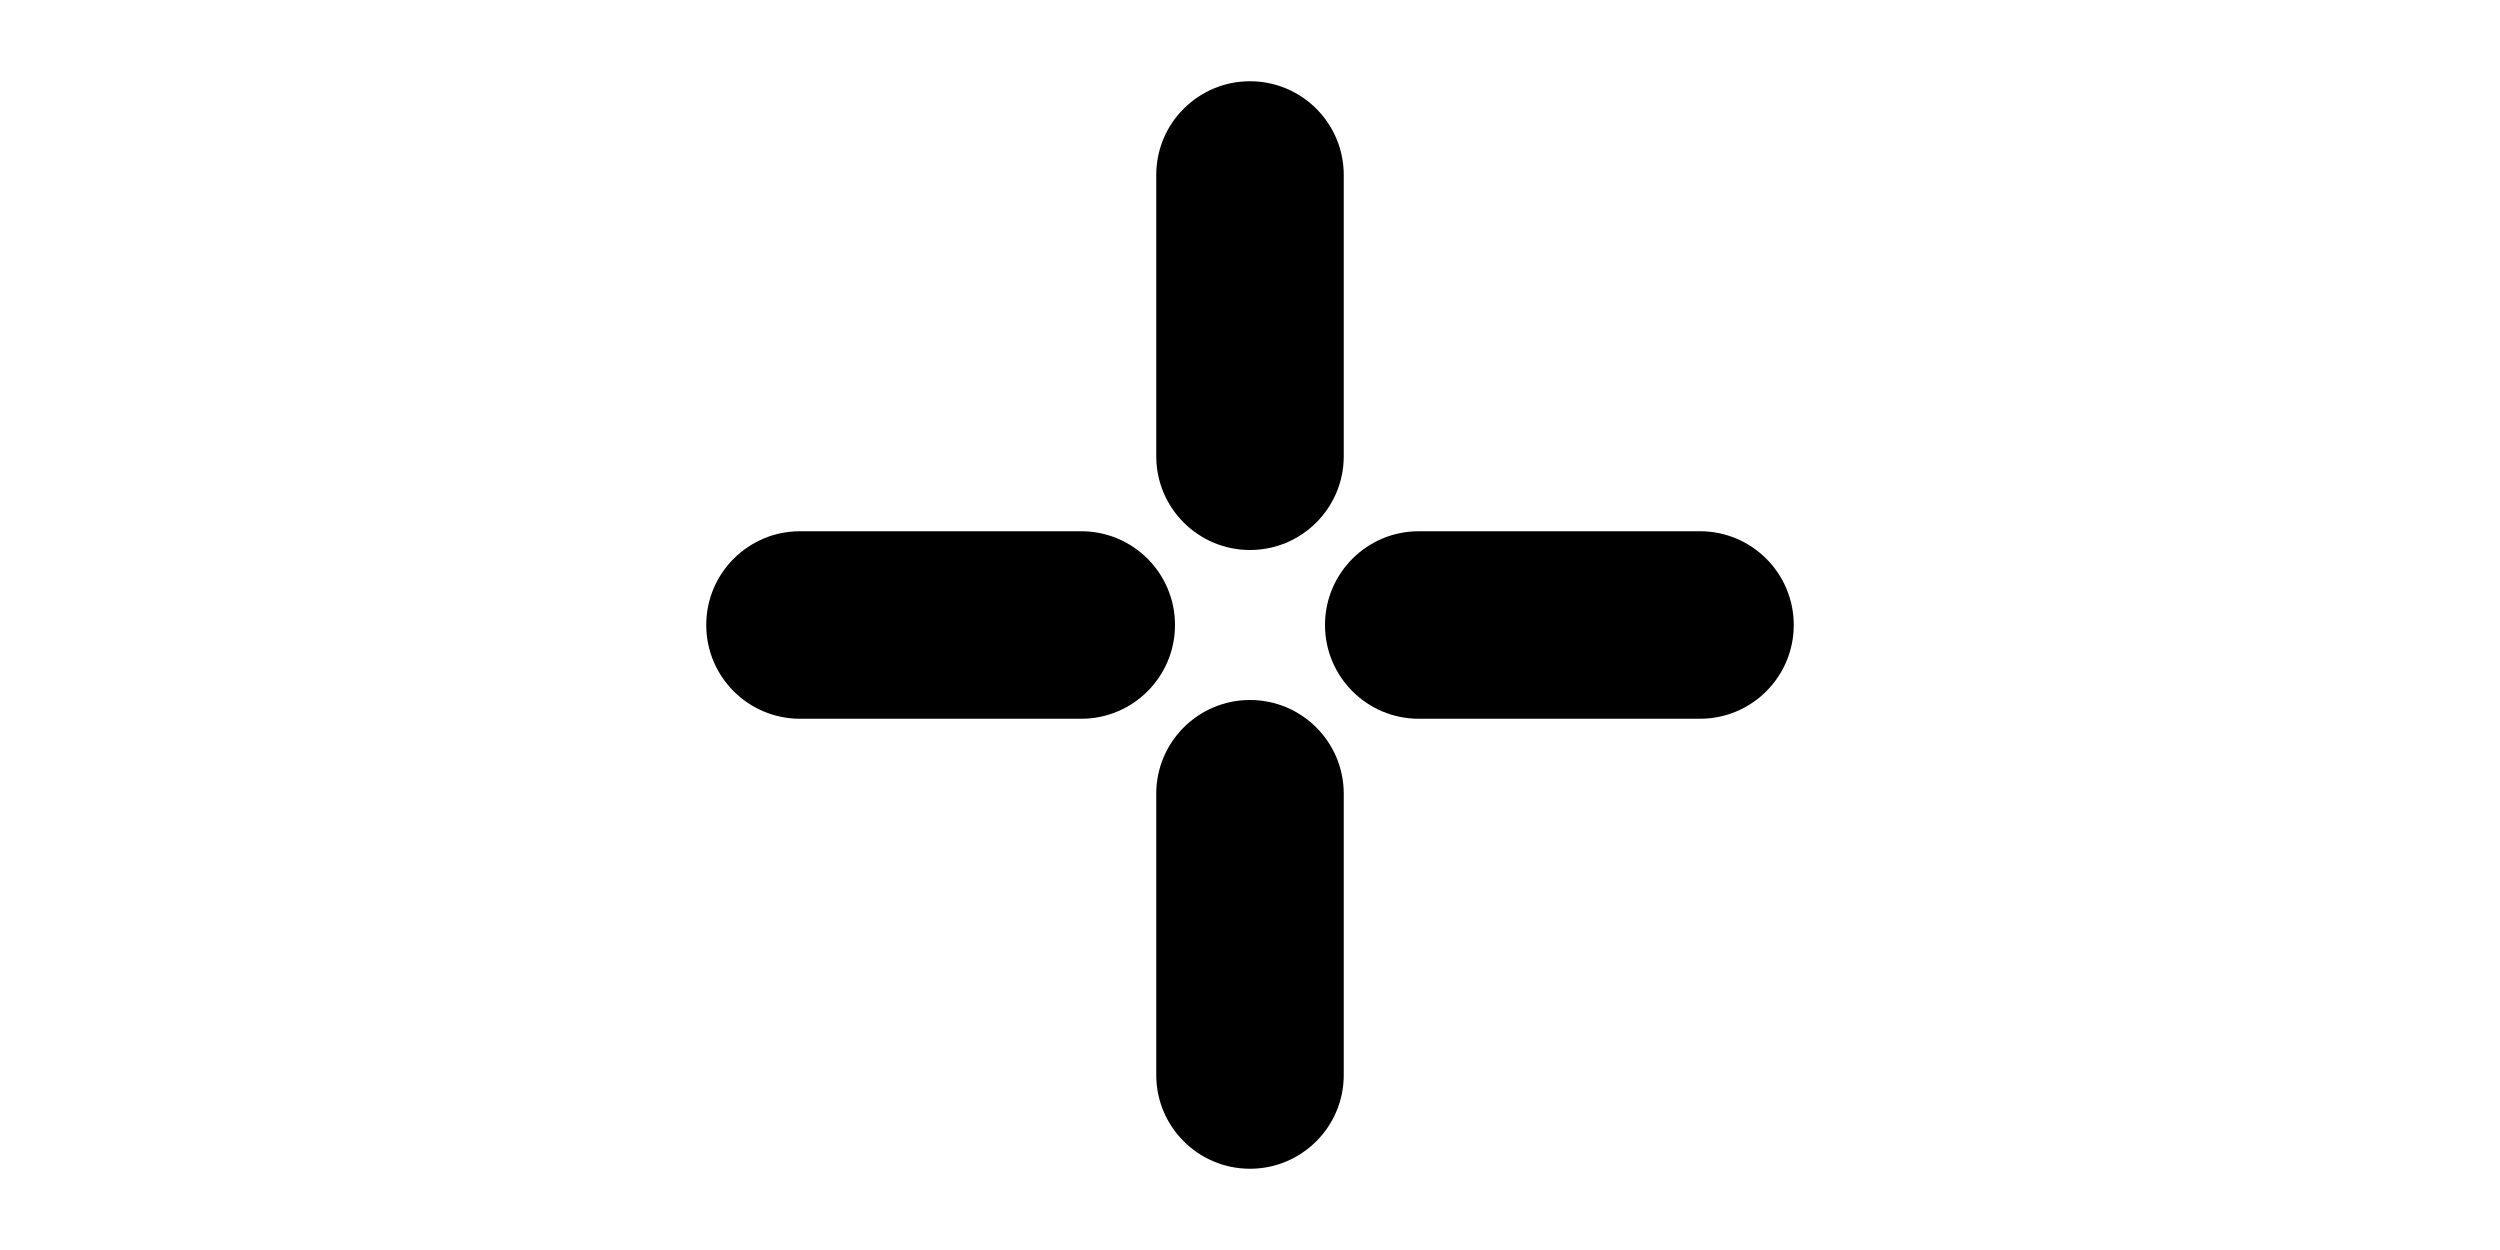
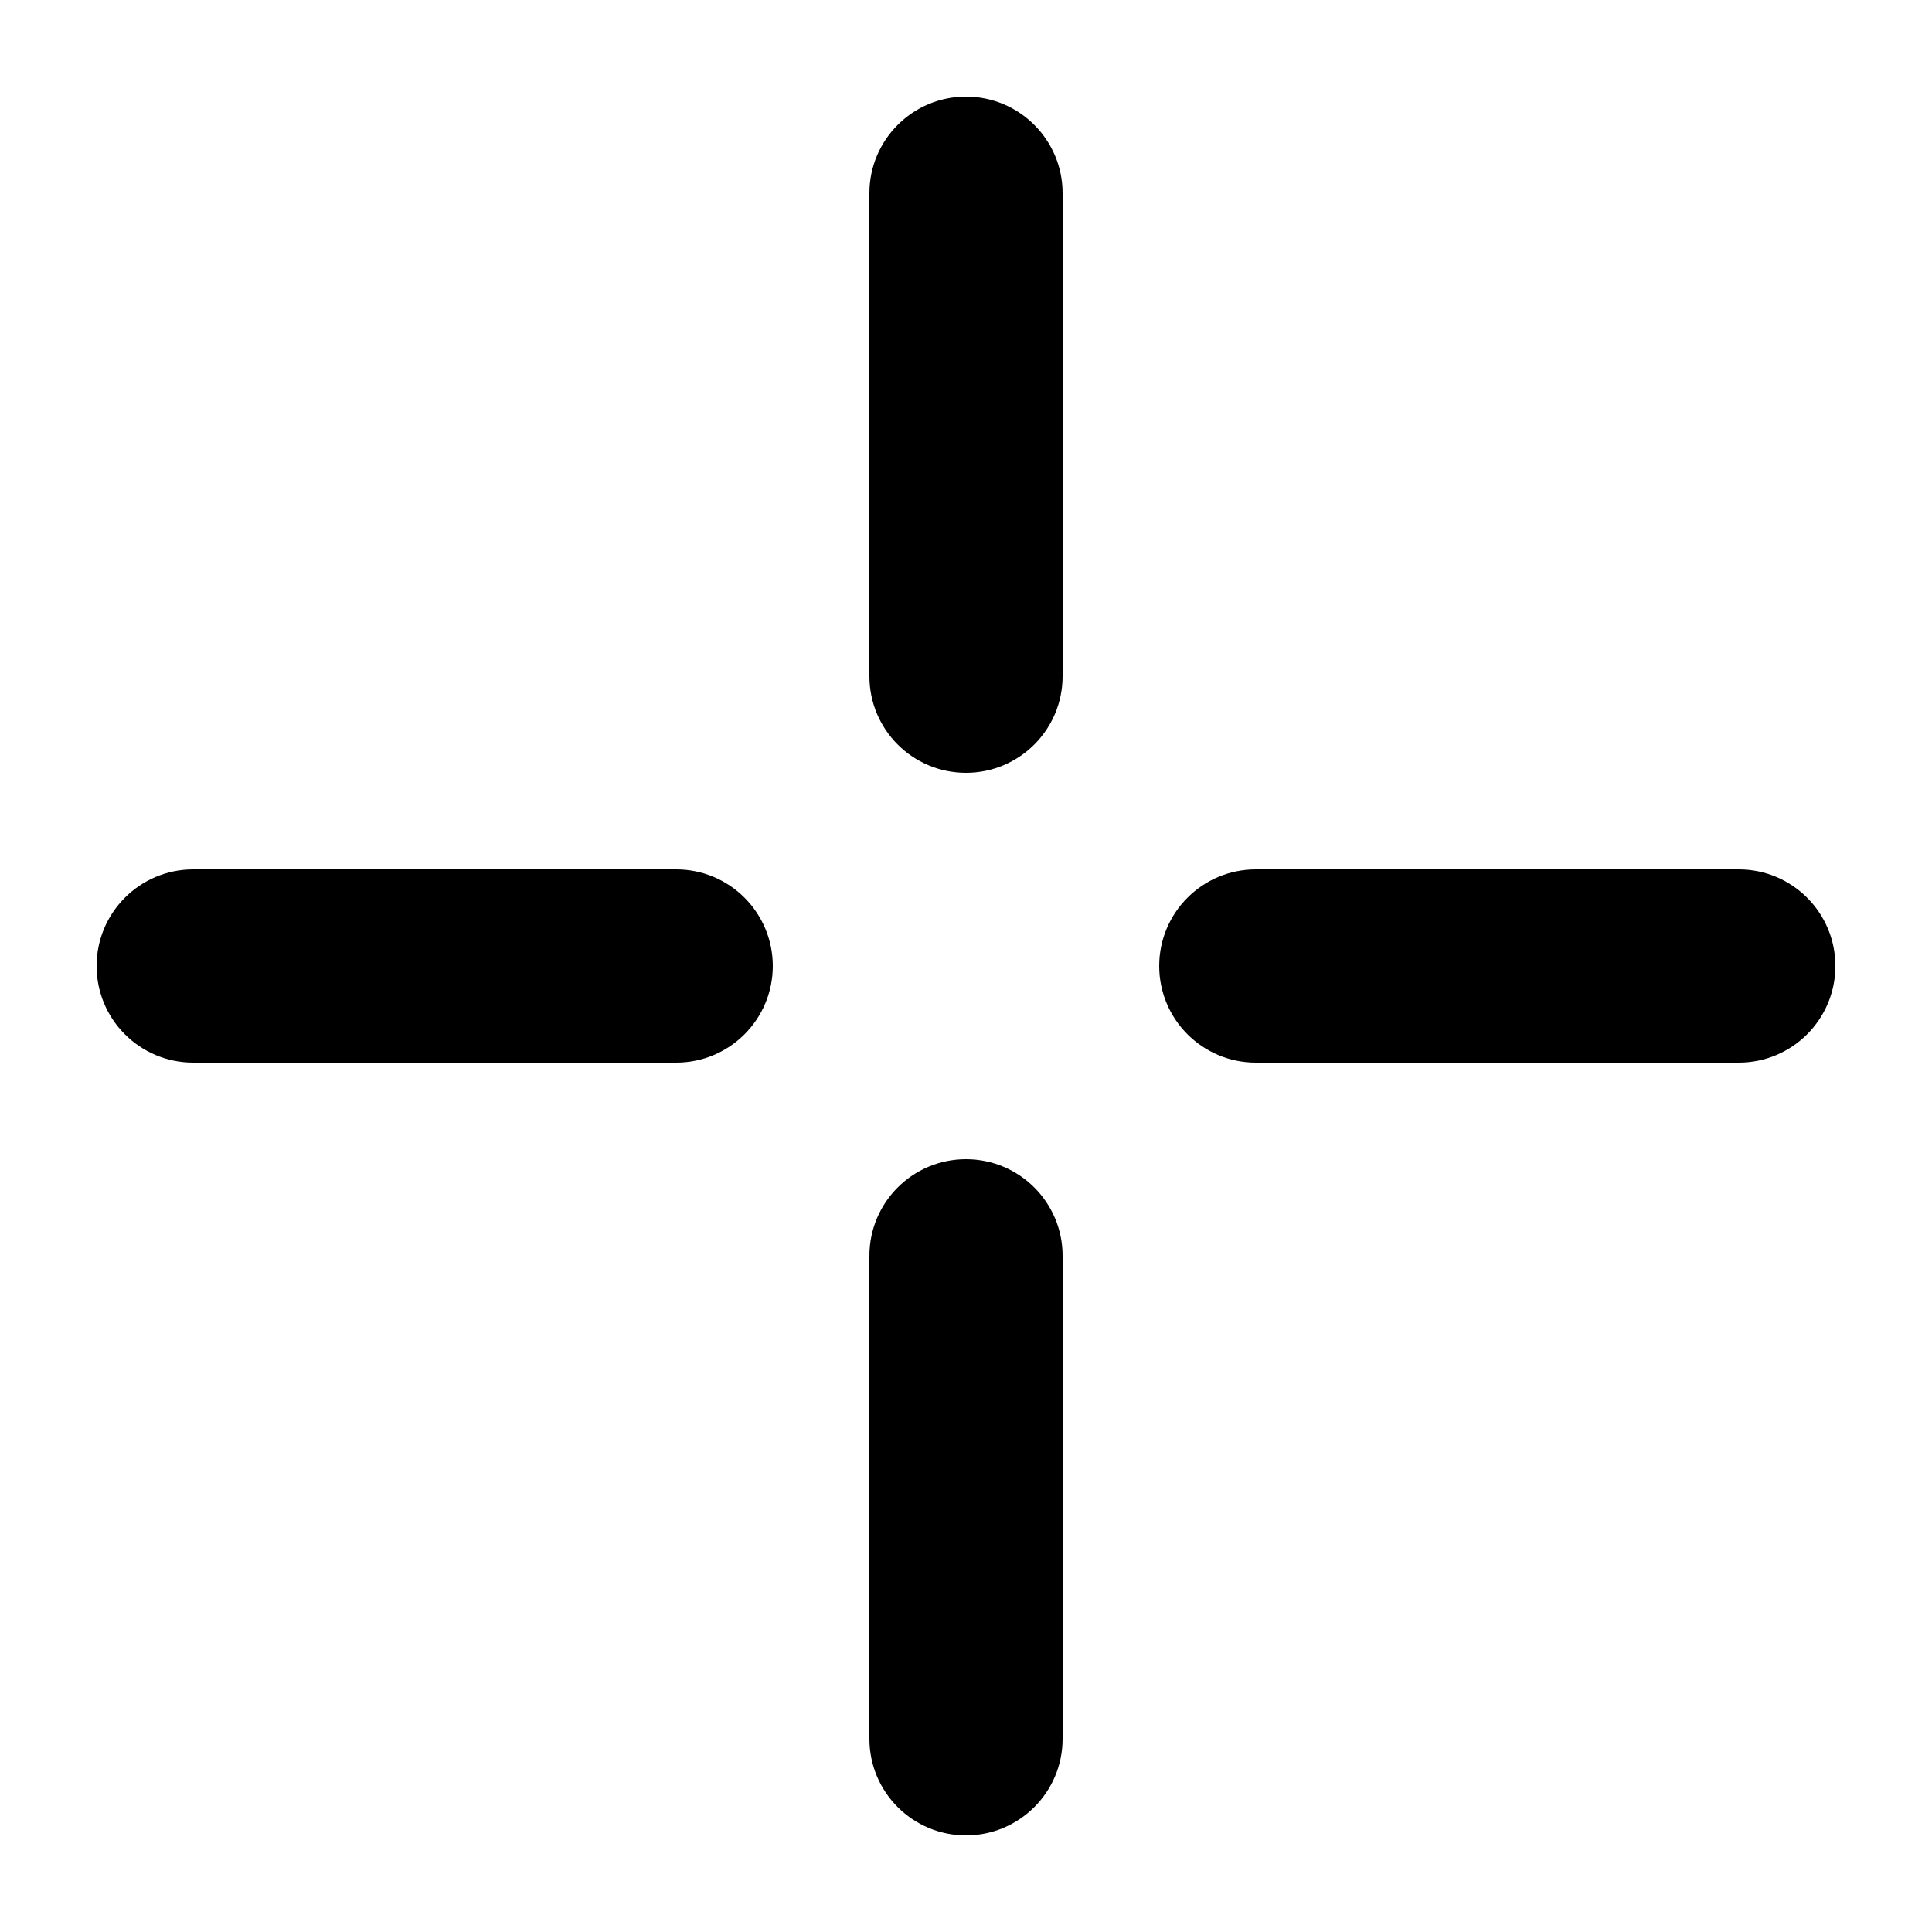
- <svg xmlns="http://www.w3.org/2000/svg" width="1000" height="500" viewBox="0 0 1000 500" fill="none">
-   <g id="F1978&#09;NAMAKO">
-     <rect width="1000" height="500" fill="white" />
-     <g id="Vector">
-       <path fill-rule="evenodd" clip-rule="evenodd" d="M530 250C530 229.289 546.789 212.5 567.5 212.5H680C700.711 212.5 717.5 229.289 717.5 250C717.5 270.711 700.711 287.5 680 287.5H567.5C546.789 287.5 530 270.711 530 250Z" fill="black" />
-       <path fill-rule="evenodd" clip-rule="evenodd" d="M500 32.5C520.711 32.5 537.5 49.289 537.5 70V182.5C537.5 203.211 520.711 220 500 220C479.289 220 462.5 203.211 462.5 182.5V70C462.5 49.289 479.289 32.5 500 32.5Z" fill="black" />
-       <path fill-rule="evenodd" clip-rule="evenodd" d="M500 280C520.711 280 537.5 296.789 537.5 317.5V430C537.5 450.711 520.711 467.5 500 467.5C479.289 467.5 462.5 450.711 462.5 430V317.5C462.5 296.789 479.289 280 500 280Z" fill="black" />
-       <path fill-rule="evenodd" clip-rule="evenodd" d="M282.5 250C282.5 229.289 299.289 212.5 320 212.5H432.5C453.211 212.5 470 229.289 470 250C470 270.711 453.211 287.5 432.5 287.5H320C299.289 287.5 282.5 270.711 282.5 250Z" fill="black" />
-     </g>
-   </g>
+ <svg xmlns="http://www.w3.org/2000/svg" width="1000" height="1000" viewBox="0 0 1000 1000" fill="none">
+   <rect width="1000" height="1000" fill="white" />
+   <path fill-rule="evenodd" clip-rule="evenodd" d="M600 500C600 472.386 622.386 450 650 450H900C927.614 450 950 472.386 950 500C950 527.614 927.614 550 900 550H650C622.386 550 600 527.614 600 500Z" fill="black" />
+   <path fill-rule="evenodd" clip-rule="evenodd" d="M500 50C527.614 50 550 72.386 550 100V350C550 377.614 527.614 400 500 400C472.386 400 450 377.614 450 350V100C450 72.386 472.386 50 500 50Z" fill="black" />
+   <path fill-rule="evenodd" clip-rule="evenodd" d="M500 600C527.614 600 550 622.386 550 650V900C550 927.614 527.614 950 500 950C472.386 950 450 927.614 450 900V650C450 622.386 472.386 600 500 600Z" fill="black" />
+   <path fill-rule="evenodd" clip-rule="evenodd" d="M50 500C50 472.386 72.386 450 100 450H350C377.614 450 400 472.386 400 500C400 527.614 377.614 550 350 550H100C72.386 550 50 527.614 50 500Z" fill="black" />
</svg>
